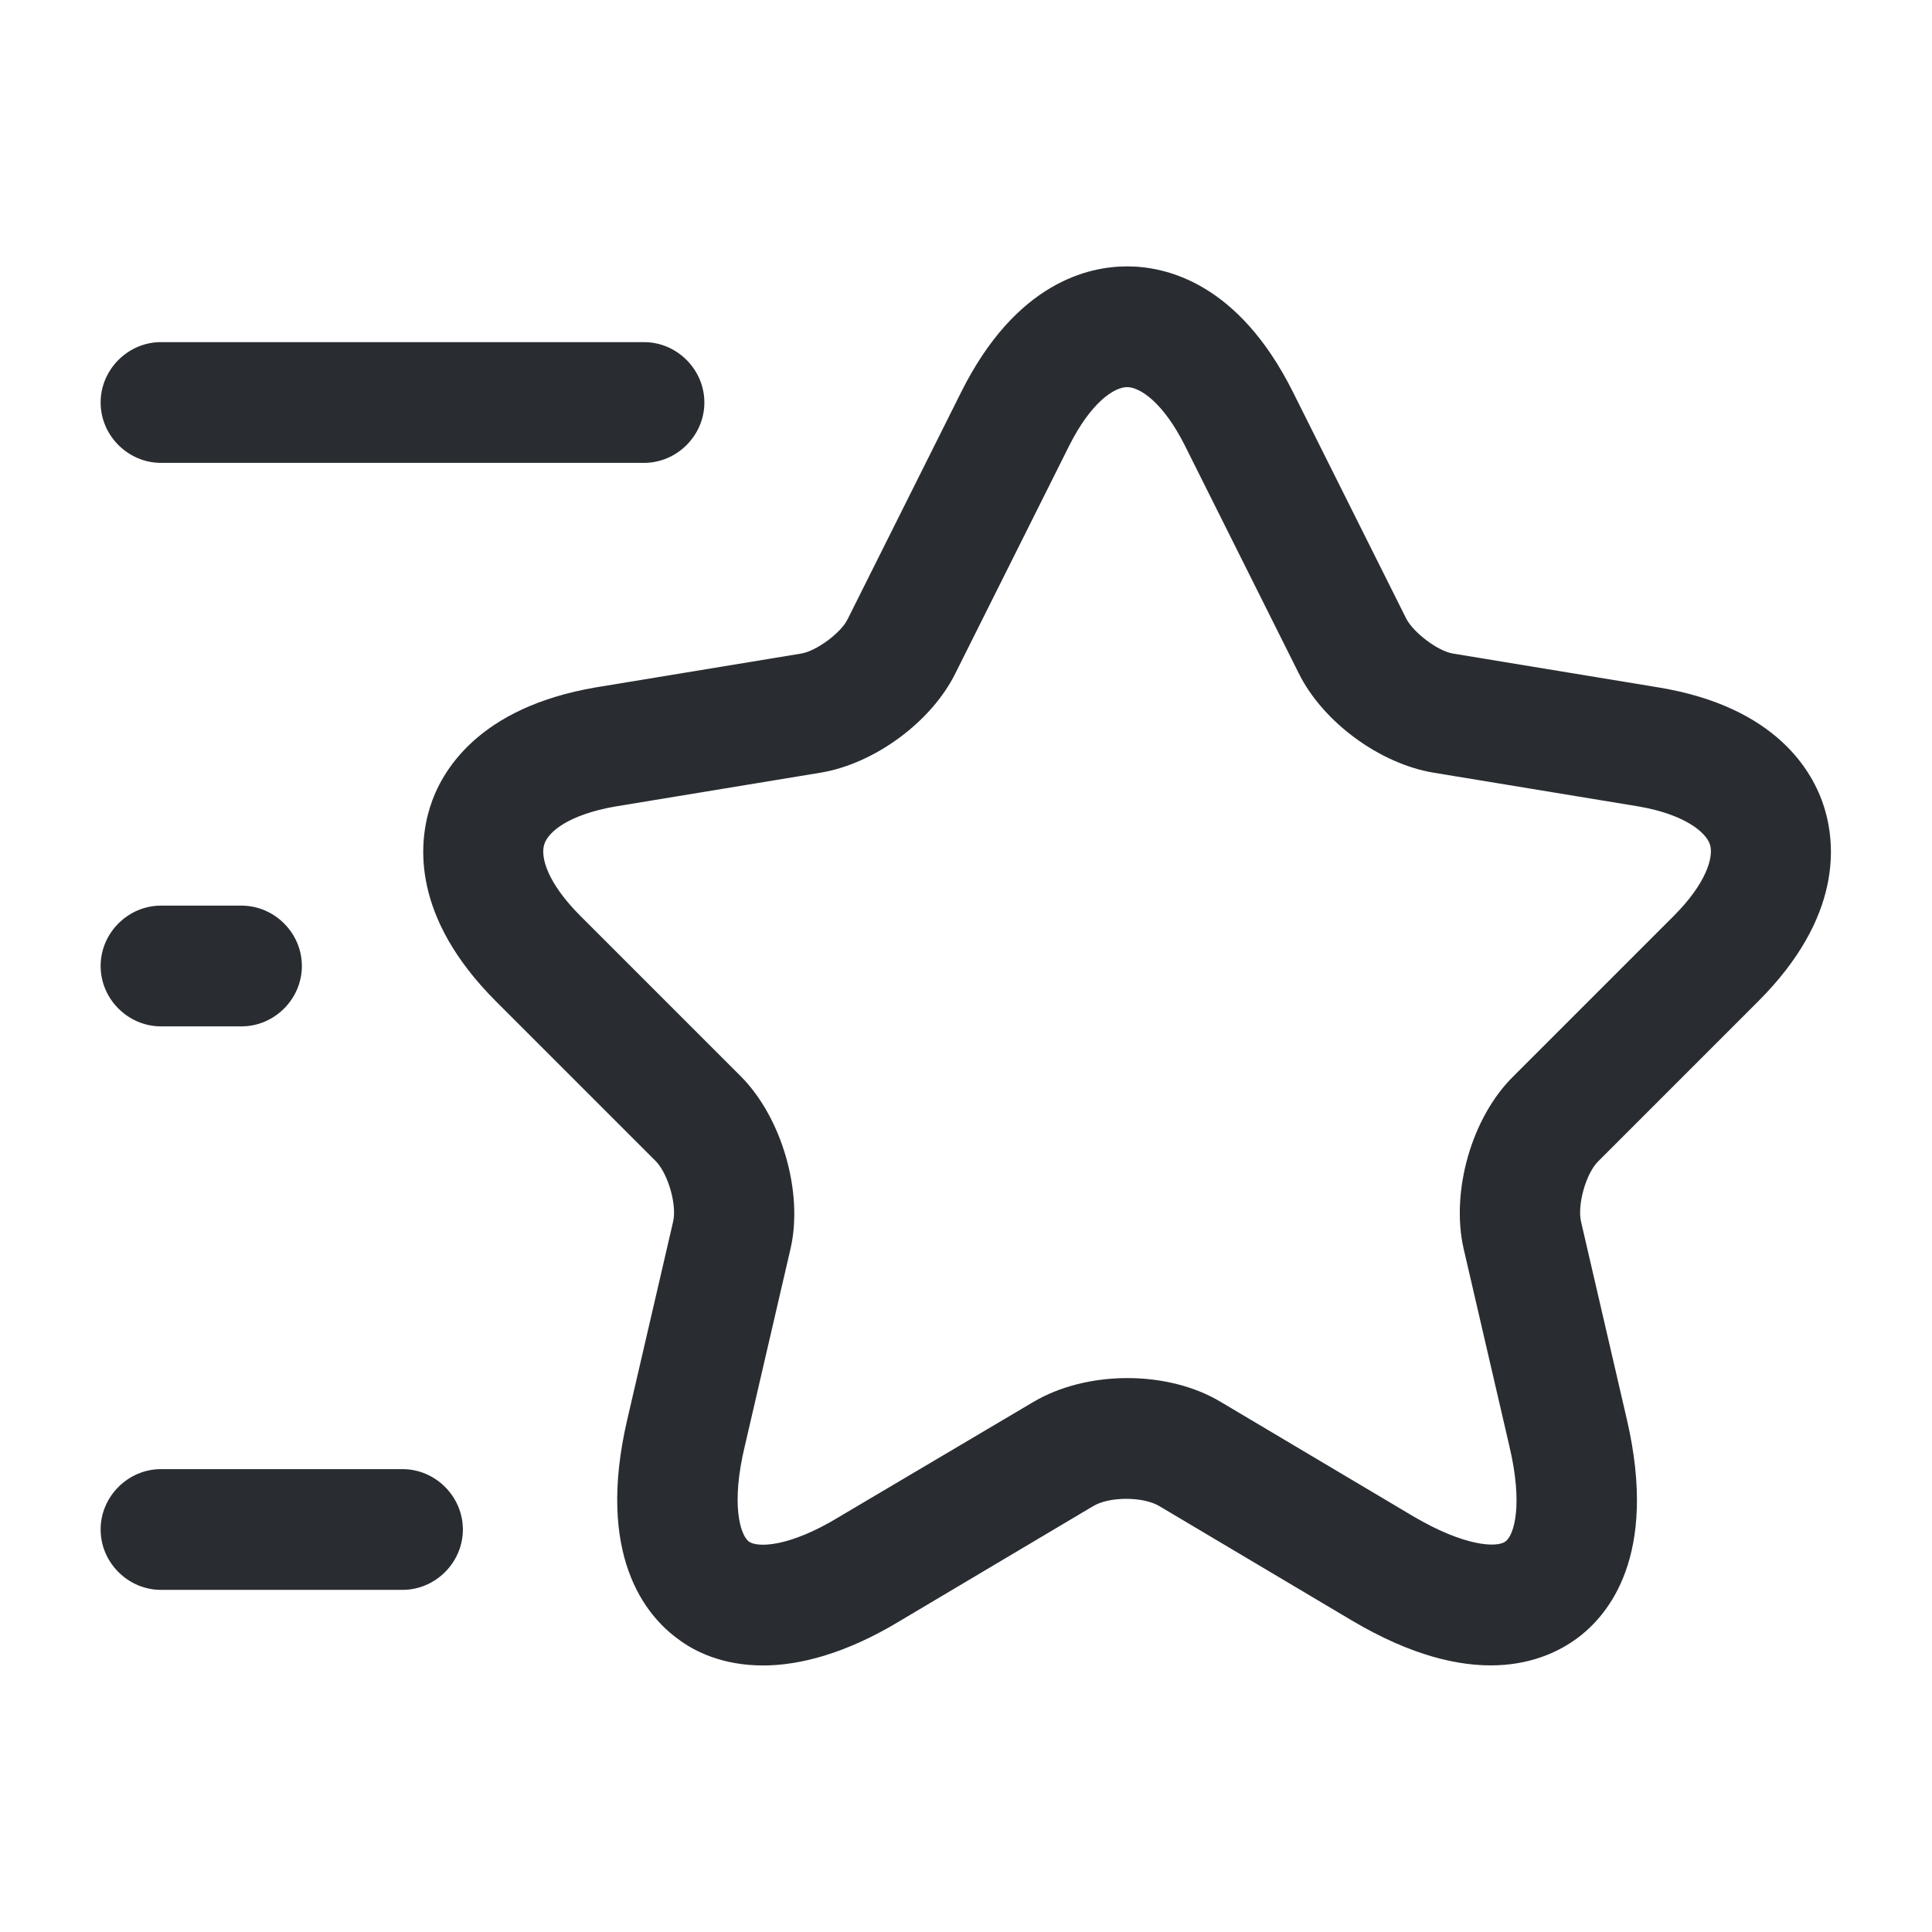
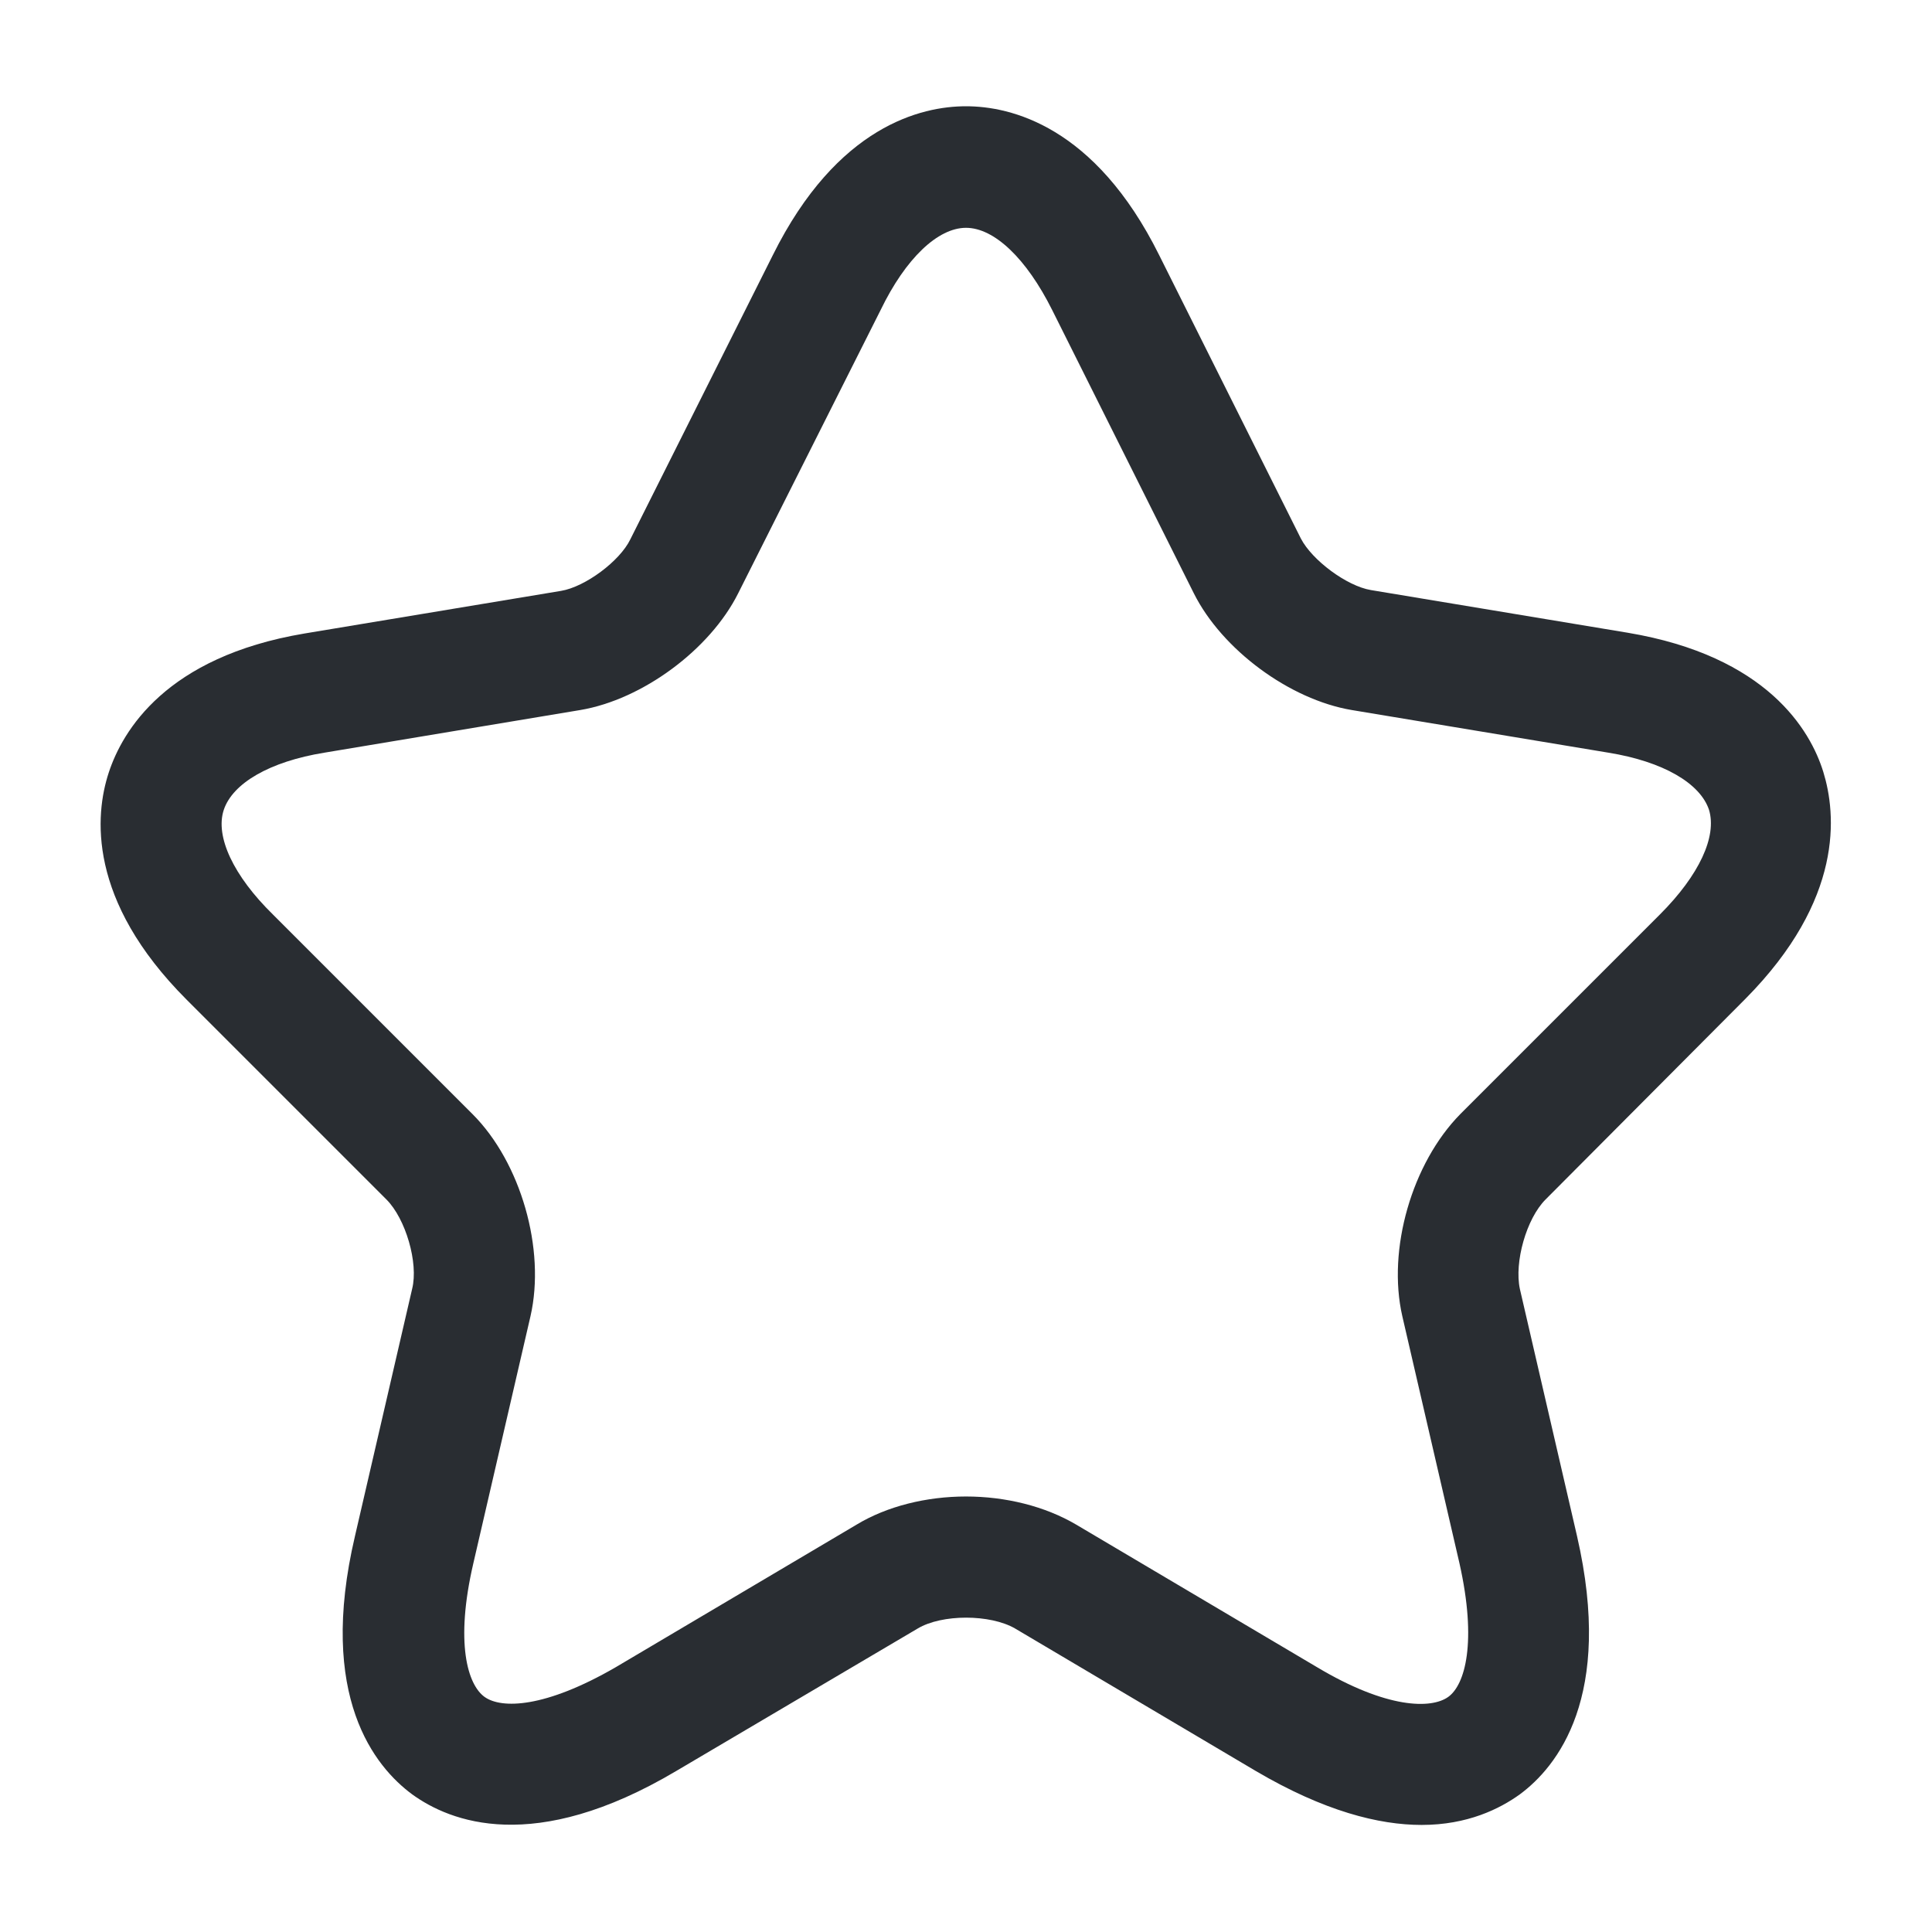
<svg xmlns="http://www.w3.org/2000/svg" width="24" height="24" fill="none">
-   <path d="M9.481 20.689c-.5 0-.85-.17-1.06-.33-.4-.29-1.02-1.04-.63-2.72l.57-2.46c.05-.21-.06-.59-.21-.75l-1.99-1.99c-1.05-1.05-.96-1.96-.82-2.41.14-.45.6-1.24 2.06-1.49l2.55-.42c.19-.03.5-.26.58-.43l1.41-2.82c.68-1.36 1.58-1.56 2.06-1.56s1.38.2 2.06 1.56l1.41 2.82c.09.17.39.4.58.43l2.55.42c1.46.24 1.92 1.04 2.06 1.49.14.45.23 1.36-.82 2.41l-1.99 1.99c-.15.15-.26.54-.21.75l.57 2.46c.39 1.69-.23 2.43-.63 2.72-.4.29-1.29.66-2.79-.23l-2.39-1.42c-.2-.12-.62-.12-.82 0l-2.39 1.42c-.69.42-1.27.56-1.71.56Zm4.52-15.88c-.16 0-.45.19-.72.73l-1.41 2.82c-.3.61-1.01 1.13-1.68 1.24l-2.55.42c-.57.1-.83.31-.88.47-.05.16.04.48.45.89l1.99 1.99c.51.51.78 1.44.62 2.14l-.57 2.46c-.17.71-.06 1.09.05 1.18.11.08.51.07 1.13-.31l2.4-1.42c.67-.4 1.68-.4 2.34 0l2.39 1.42c.63.37 1.03.39 1.14.31.11-.08.22-.46.05-1.18l-.57-2.46c-.16-.71.1-1.63.62-2.14l1.99-1.99c.41-.41.5-.74.45-.89-.05-.15-.31-.37-.88-.47l-2.55-.42c-.67-.11-1.38-.63-1.68-1.24l-1.41-2.82c-.27-.54-.56-.73-.72-.73ZM8 5.75H2c-.41 0-.75-.34-.75-.75s.34-.75.75-.75h6c.41 0 .75.34.75.75s-.34.75-.75.75ZM5 19.75H2c-.41 0-.75-.34-.75-.75s.34-.75.75-.75h3c.41 0 .75.34.75.75s-.34.75-.75.75ZM3 12.75H2c-.41 0-.75-.34-.75-.75s.34-.75.75-.75h1c.41 0 .75.34.75.75s-.34.75-.75.75Z" fill="#292D32" />
+   <path d="M17.66 22.67c-.53 0-1.21-.17-2.06-.67l-2.99-1.77c-.31-.18-.91-.18-1.21 0L8.4 22c-1.77 1.05-2.81.63-3.28.29-.46-.34-1.18-1.21-.71-3.21l.71-3.07c.08-.32-.08-.87-.32-1.11l-2.48-2.48c-1.24-1.24-1.14-2.3-.97-2.82.17-.52.71-1.44 2.43-1.73l3.19-.53c.3-.05.73-.37.86-.64L9.6 3.17c.8-1.61 1.85-1.85 2.4-1.85.55 0 1.6.24 2.4 1.85l1.76 3.52c.14.27.57.59.87.64l3.19.53c1.73.29 2.27 1.21 2.43 1.73.16.52.26 1.58-.97 2.82L19.2 14.9c-.24.24-.39.78-.32 1.11l.71 3.07c.46 2-.25 2.87-.71 3.21-.25.18-.65.38-1.22.38ZM12 18.59c.49 0 .98.12 1.37.35l2.99 1.77c.87.52 1.42.52 1.63.37.21-.15.36-.68.14-1.66l-.71-3.07c-.19-.83.12-1.9.72-2.51l2.48-2.48c.49-.49.71-.97.61-1.3-.11-.33-.57-.6-1.25-.71l-3.19-.53c-.77-.13-1.61-.75-1.96-1.45l-1.76-3.52c-.32-.64-.72-1.02-1.07-1.02-.35 0-.75.38-1.06 1.02L9.17 7.37c-.35.7-1.19 1.32-1.96 1.45l-3.18.53c-.68.11-1.14.38-1.25.71-.11.33.12.82.61 1.3l2.48 2.48c.6.6.91 1.68.72 2.51l-.71 3.07c-.23.99-.07 1.51.14 1.66.21.15.75.14 1.63-.37l2.99-1.77c.38-.23.87-.35 1.36-.35Z" fill="#292D32" />
</svg>
